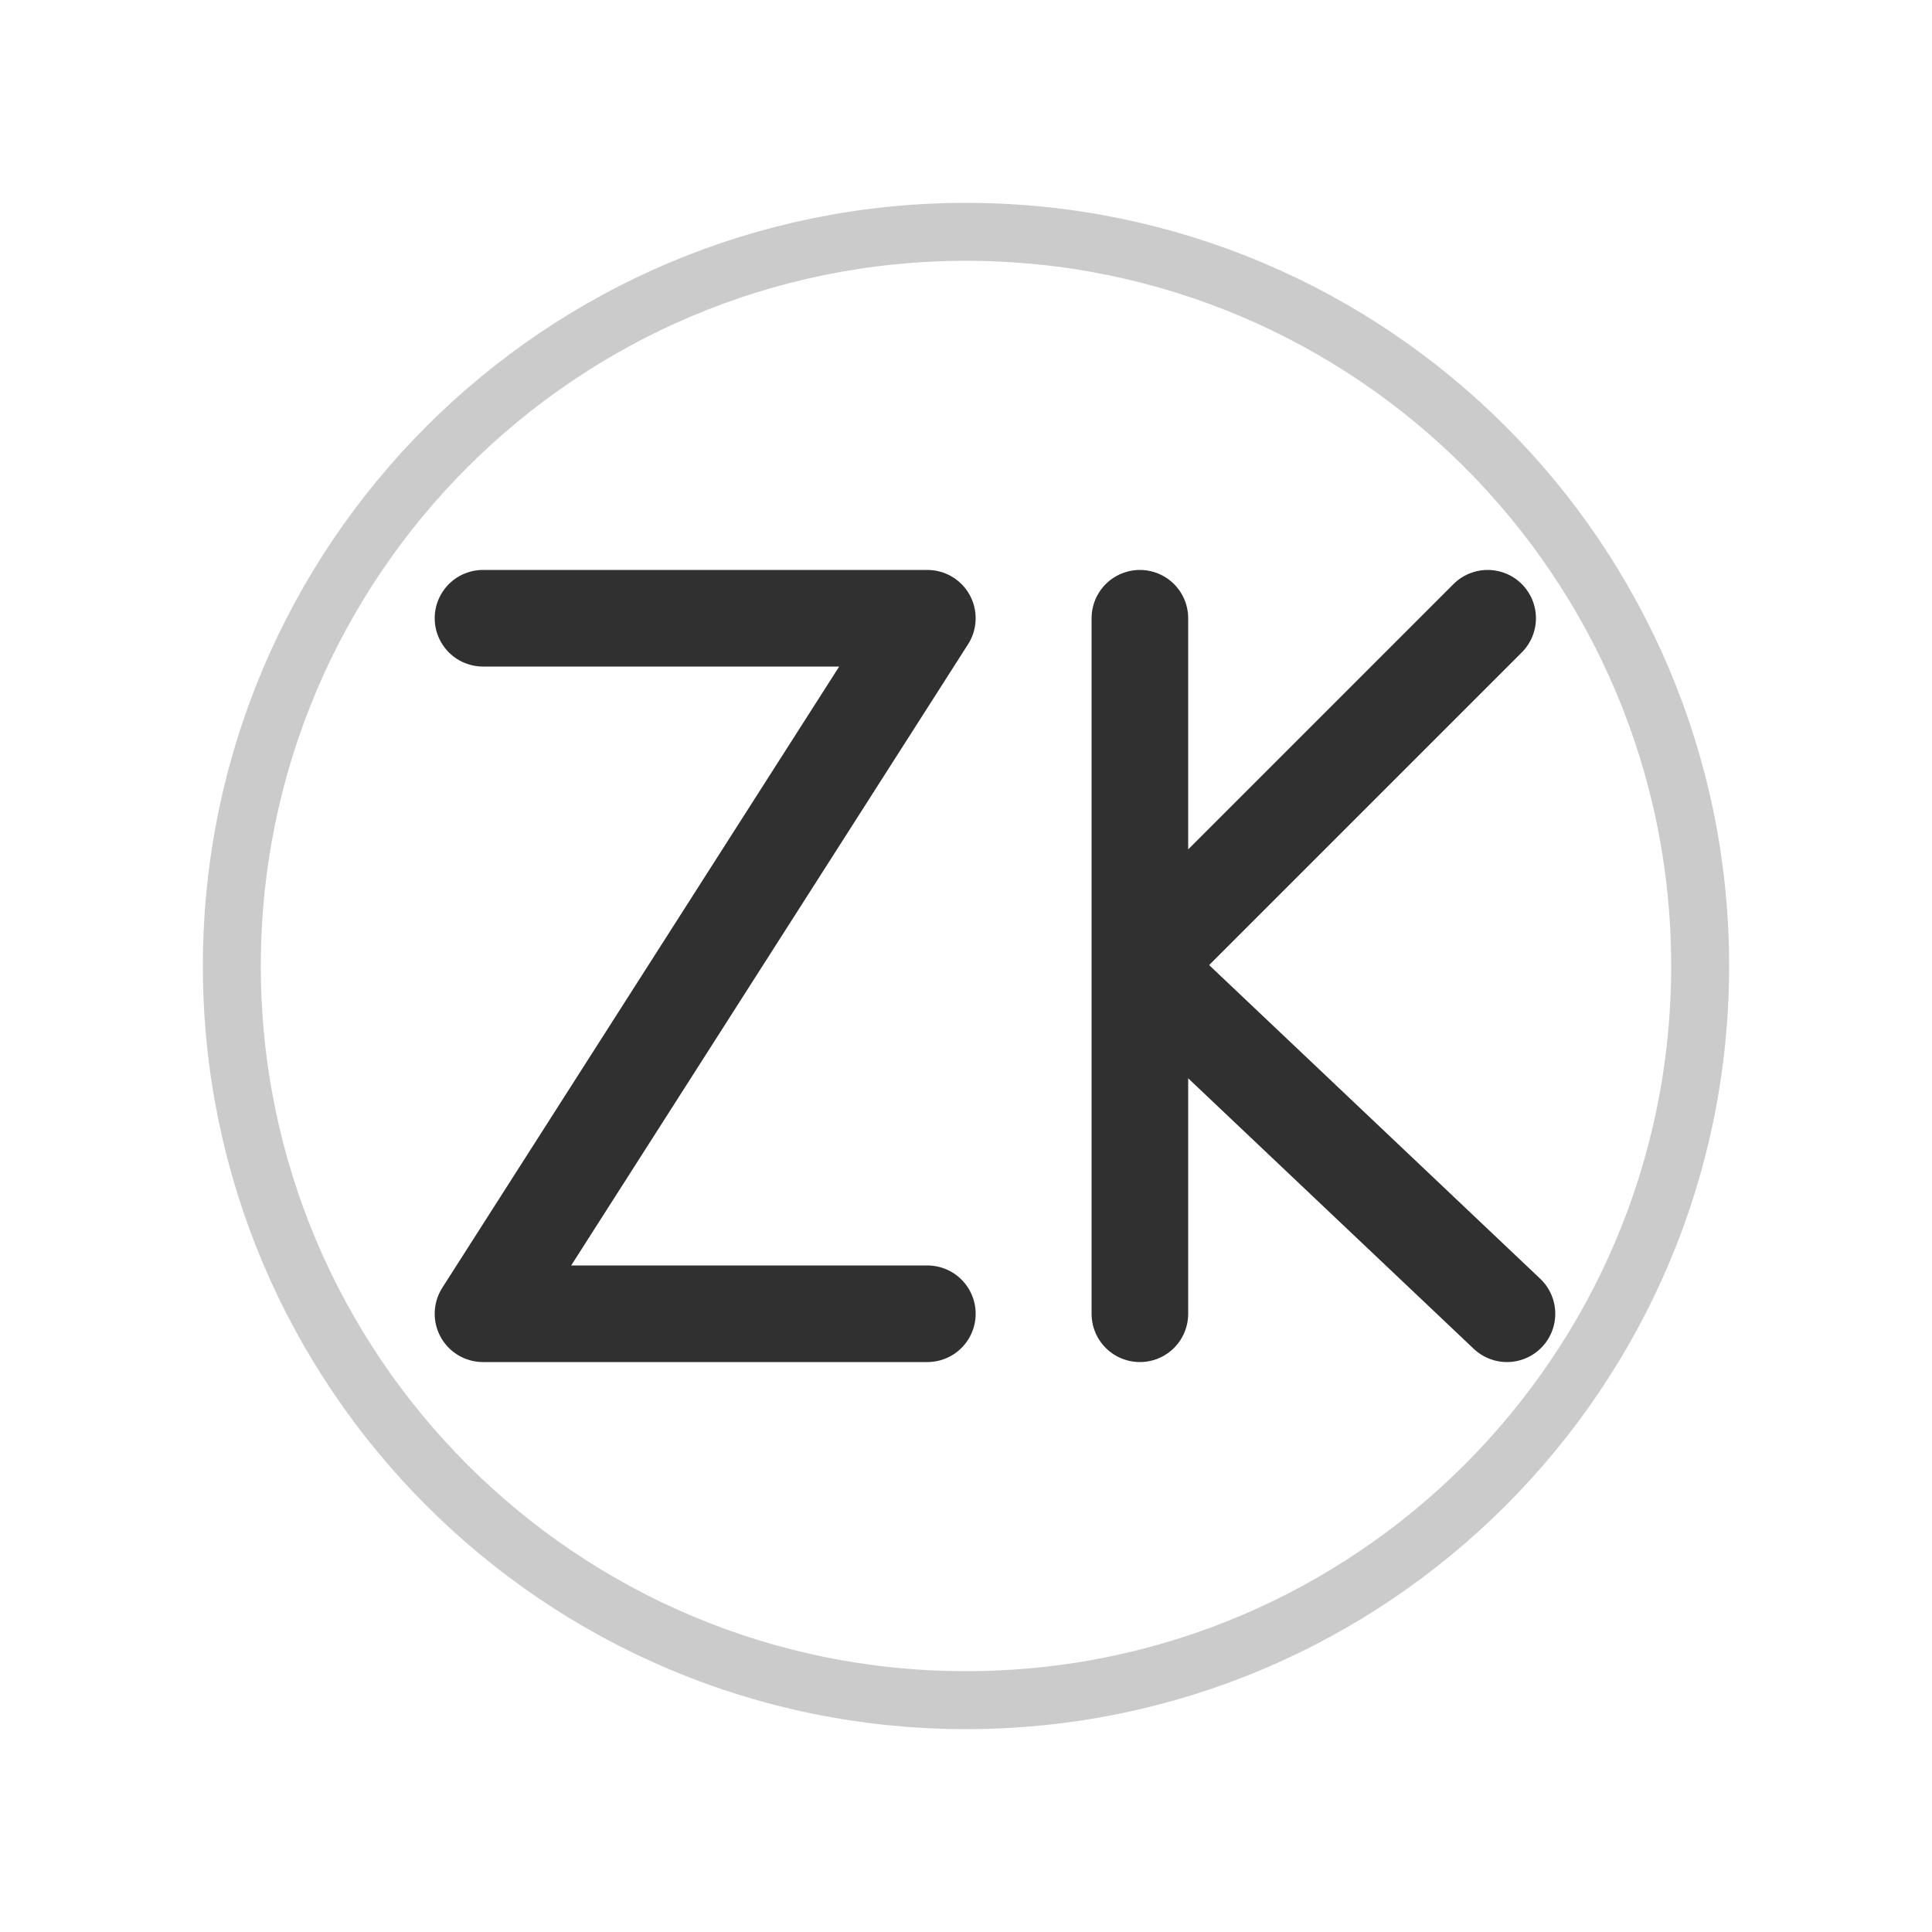
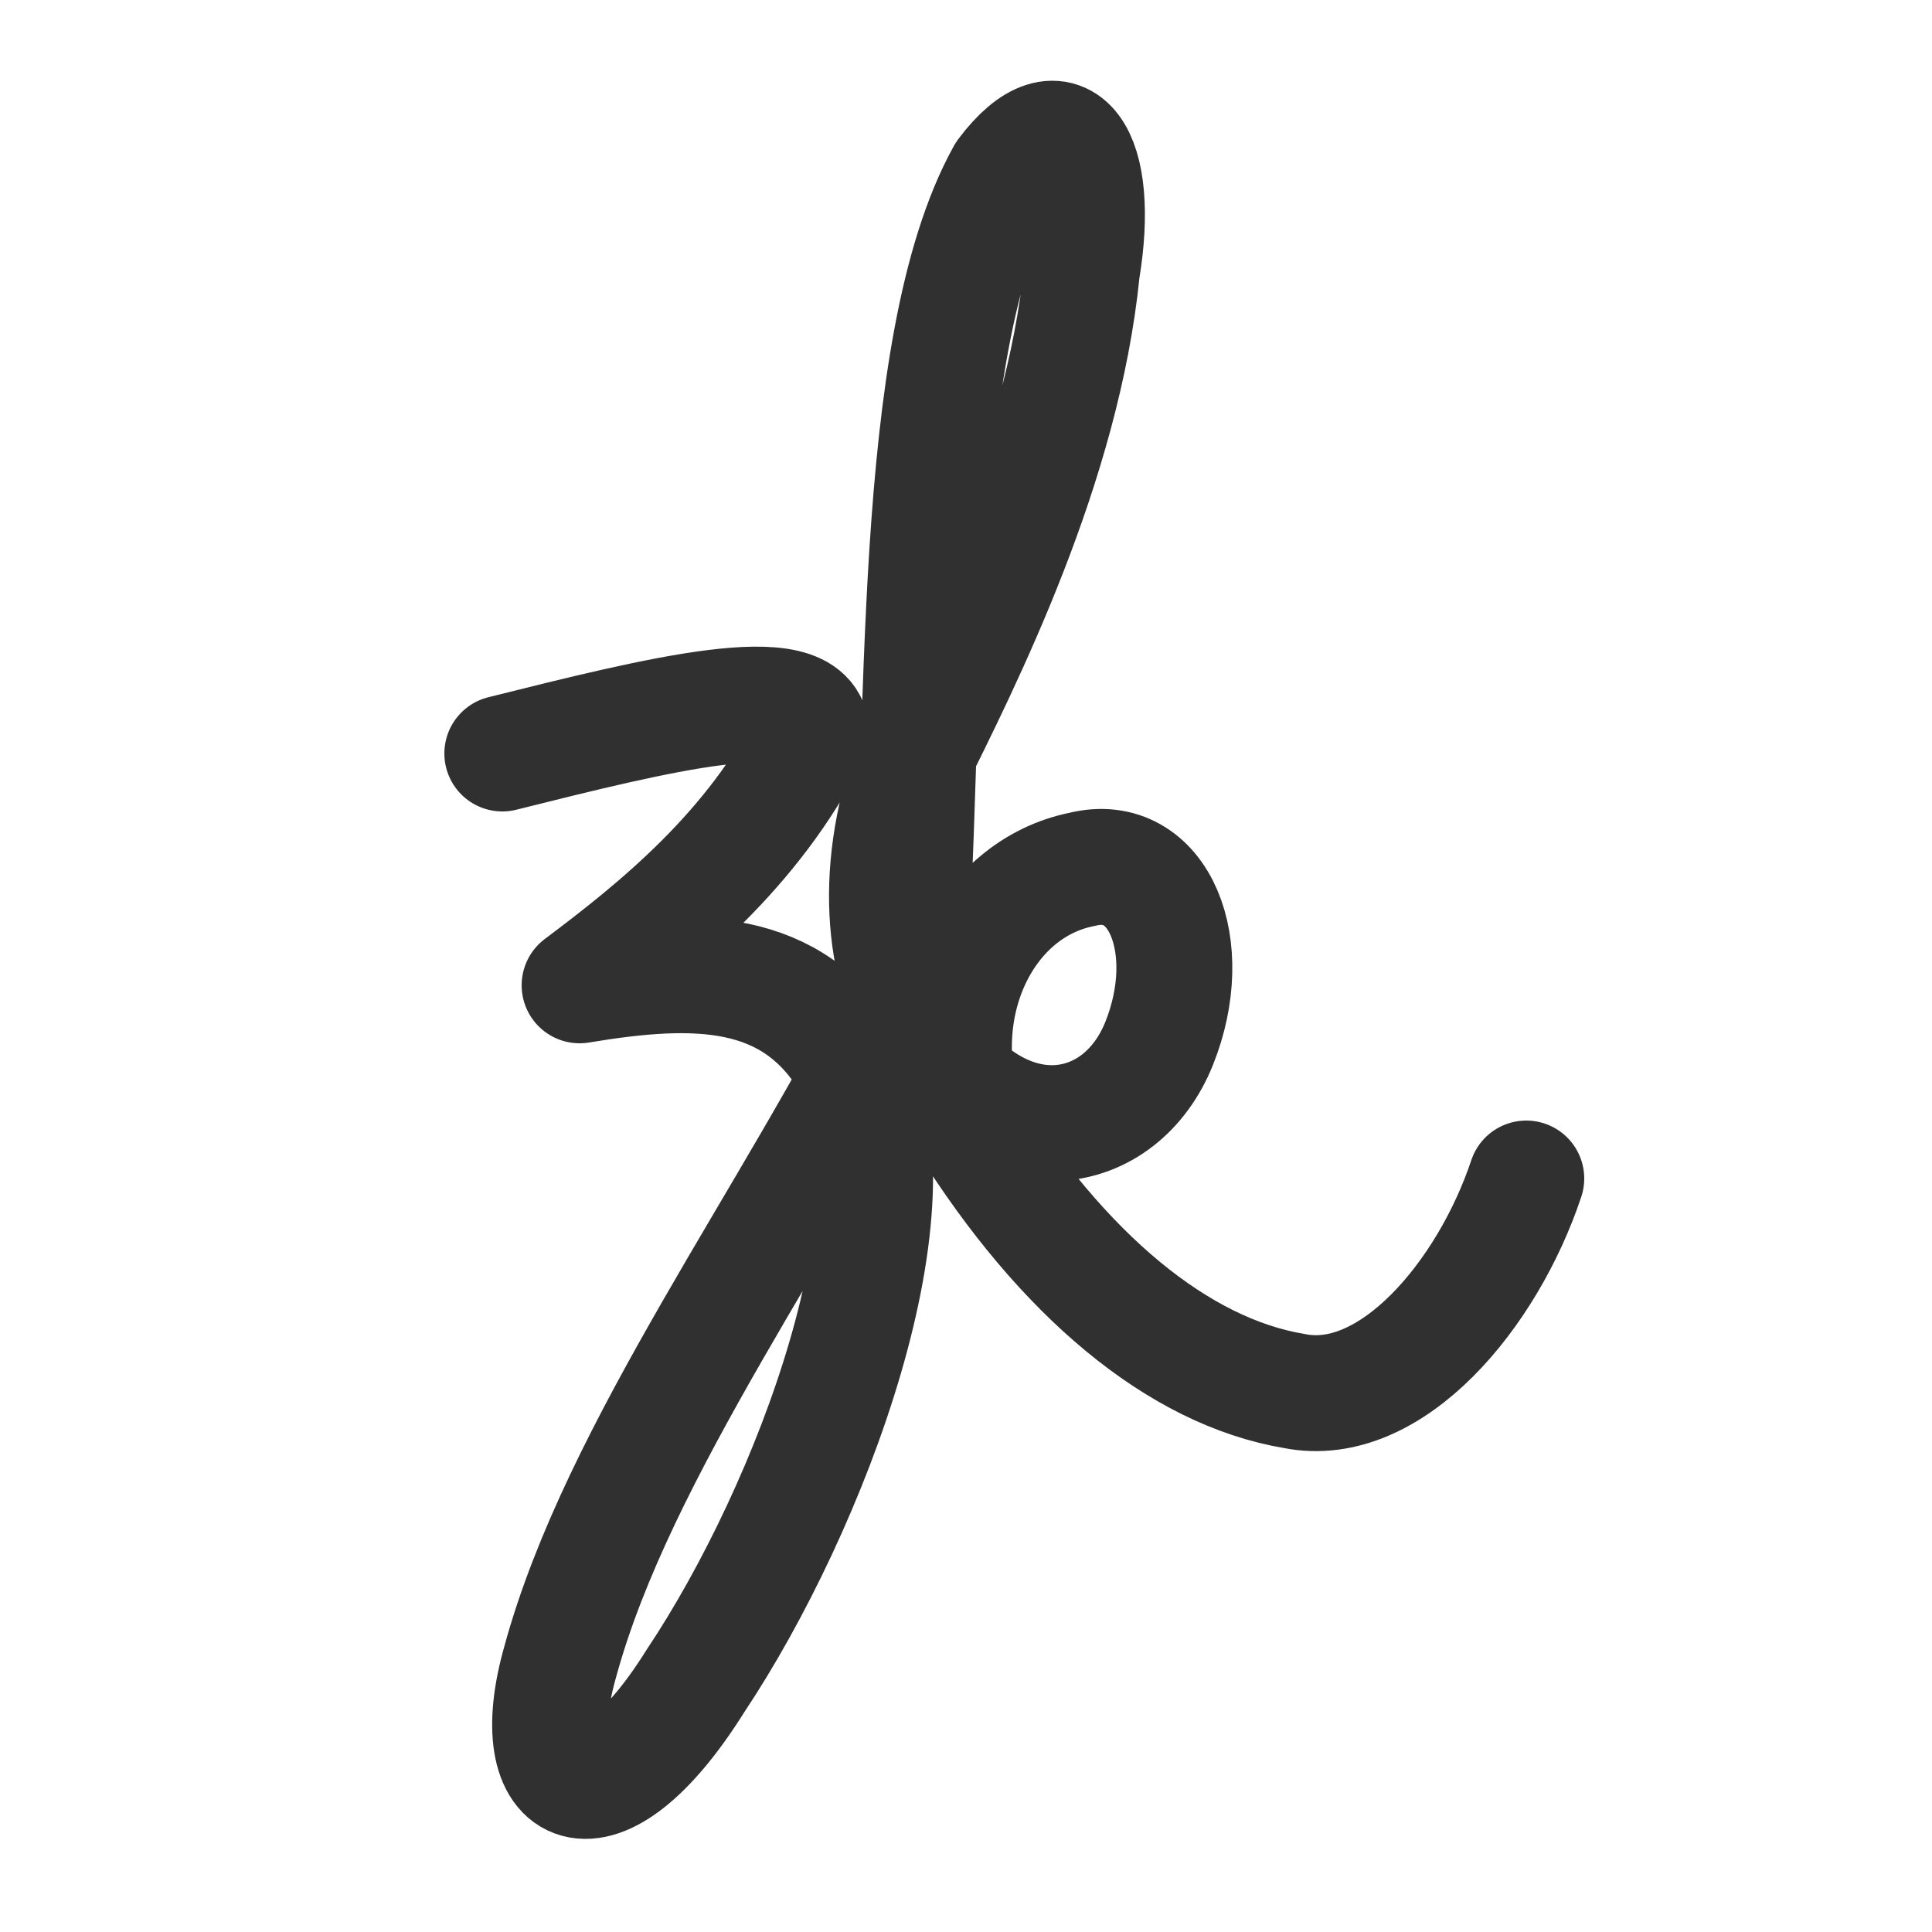
<svg xmlns="http://www.w3.org/2000/svg" viewBox="0 0 100 100" fill="none">
  <style>
-     .ring,.mark{stroke:#303030;stroke-linecap:round;stroke-linejoin:round}
-     .ring{stroke-width:3;opacity:.25}
-     .mark{stroke-width:5}
-     @media (prefers-color-scheme:dark){.ring,.mark{stroke:#fdfdfd}}
+     path{stroke:#303030;stroke-width:6;stroke-linecap:round;stroke-linejoin:round}
+     @media (prefers-color-scheme:dark){path{stroke:#fdfdfd}}
  </style>
-   <circle cx="50" cy="50" r="38" class="ring" />
-   <path class="mark" d="M25 32H48L25 68H48M59 32V68M59 50L77 32M59 50L78 68" />
+   <path d="M26 39C34 37 42 35 42 38C39 44 34 48 30 51C36 50 41 50 44 55C48 62 42 78 36 87C31 95 27 93 29 86C32 75 41 63 47 51C48 38 47 18 52 9C55 5 57 8 56 14C55 24 50 34 47 40C45 46 46 51 48 54C52 60 58 59 60 54C62 49 60 44 56 45C51 46 48 52 50 58C55 66 61 71 67 72C72 73 77 67 79 61" />
</svg>
